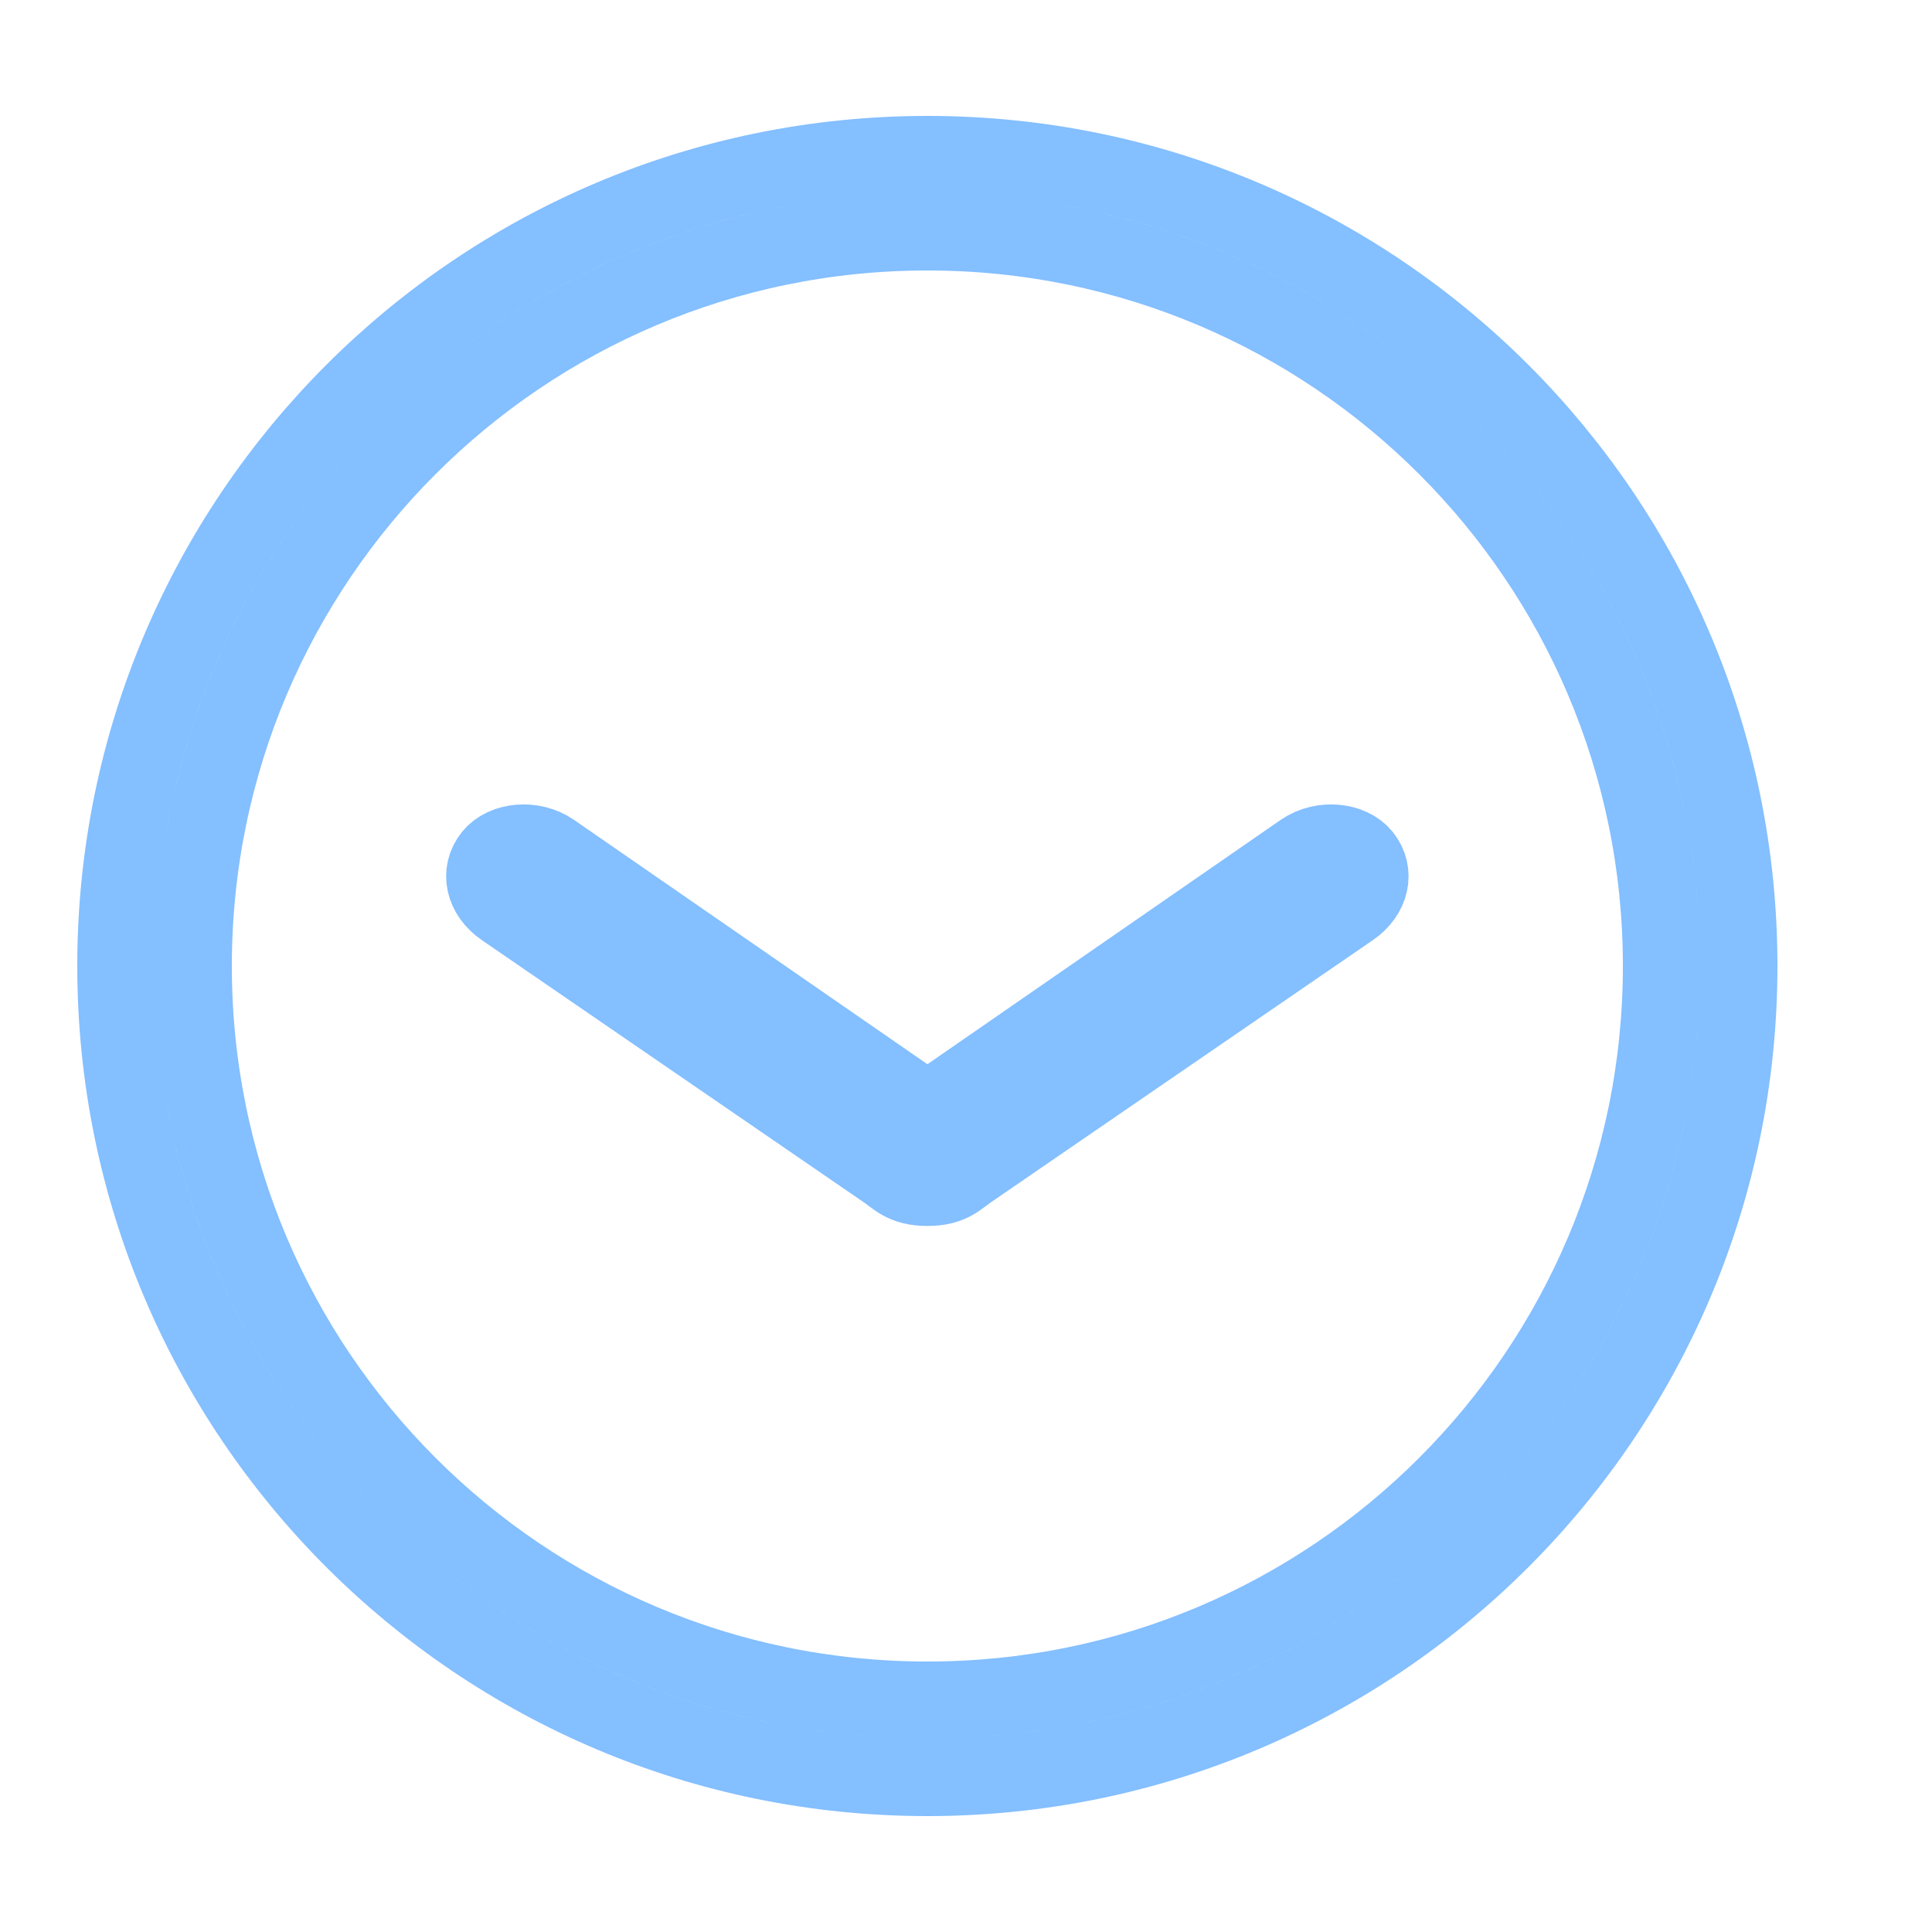
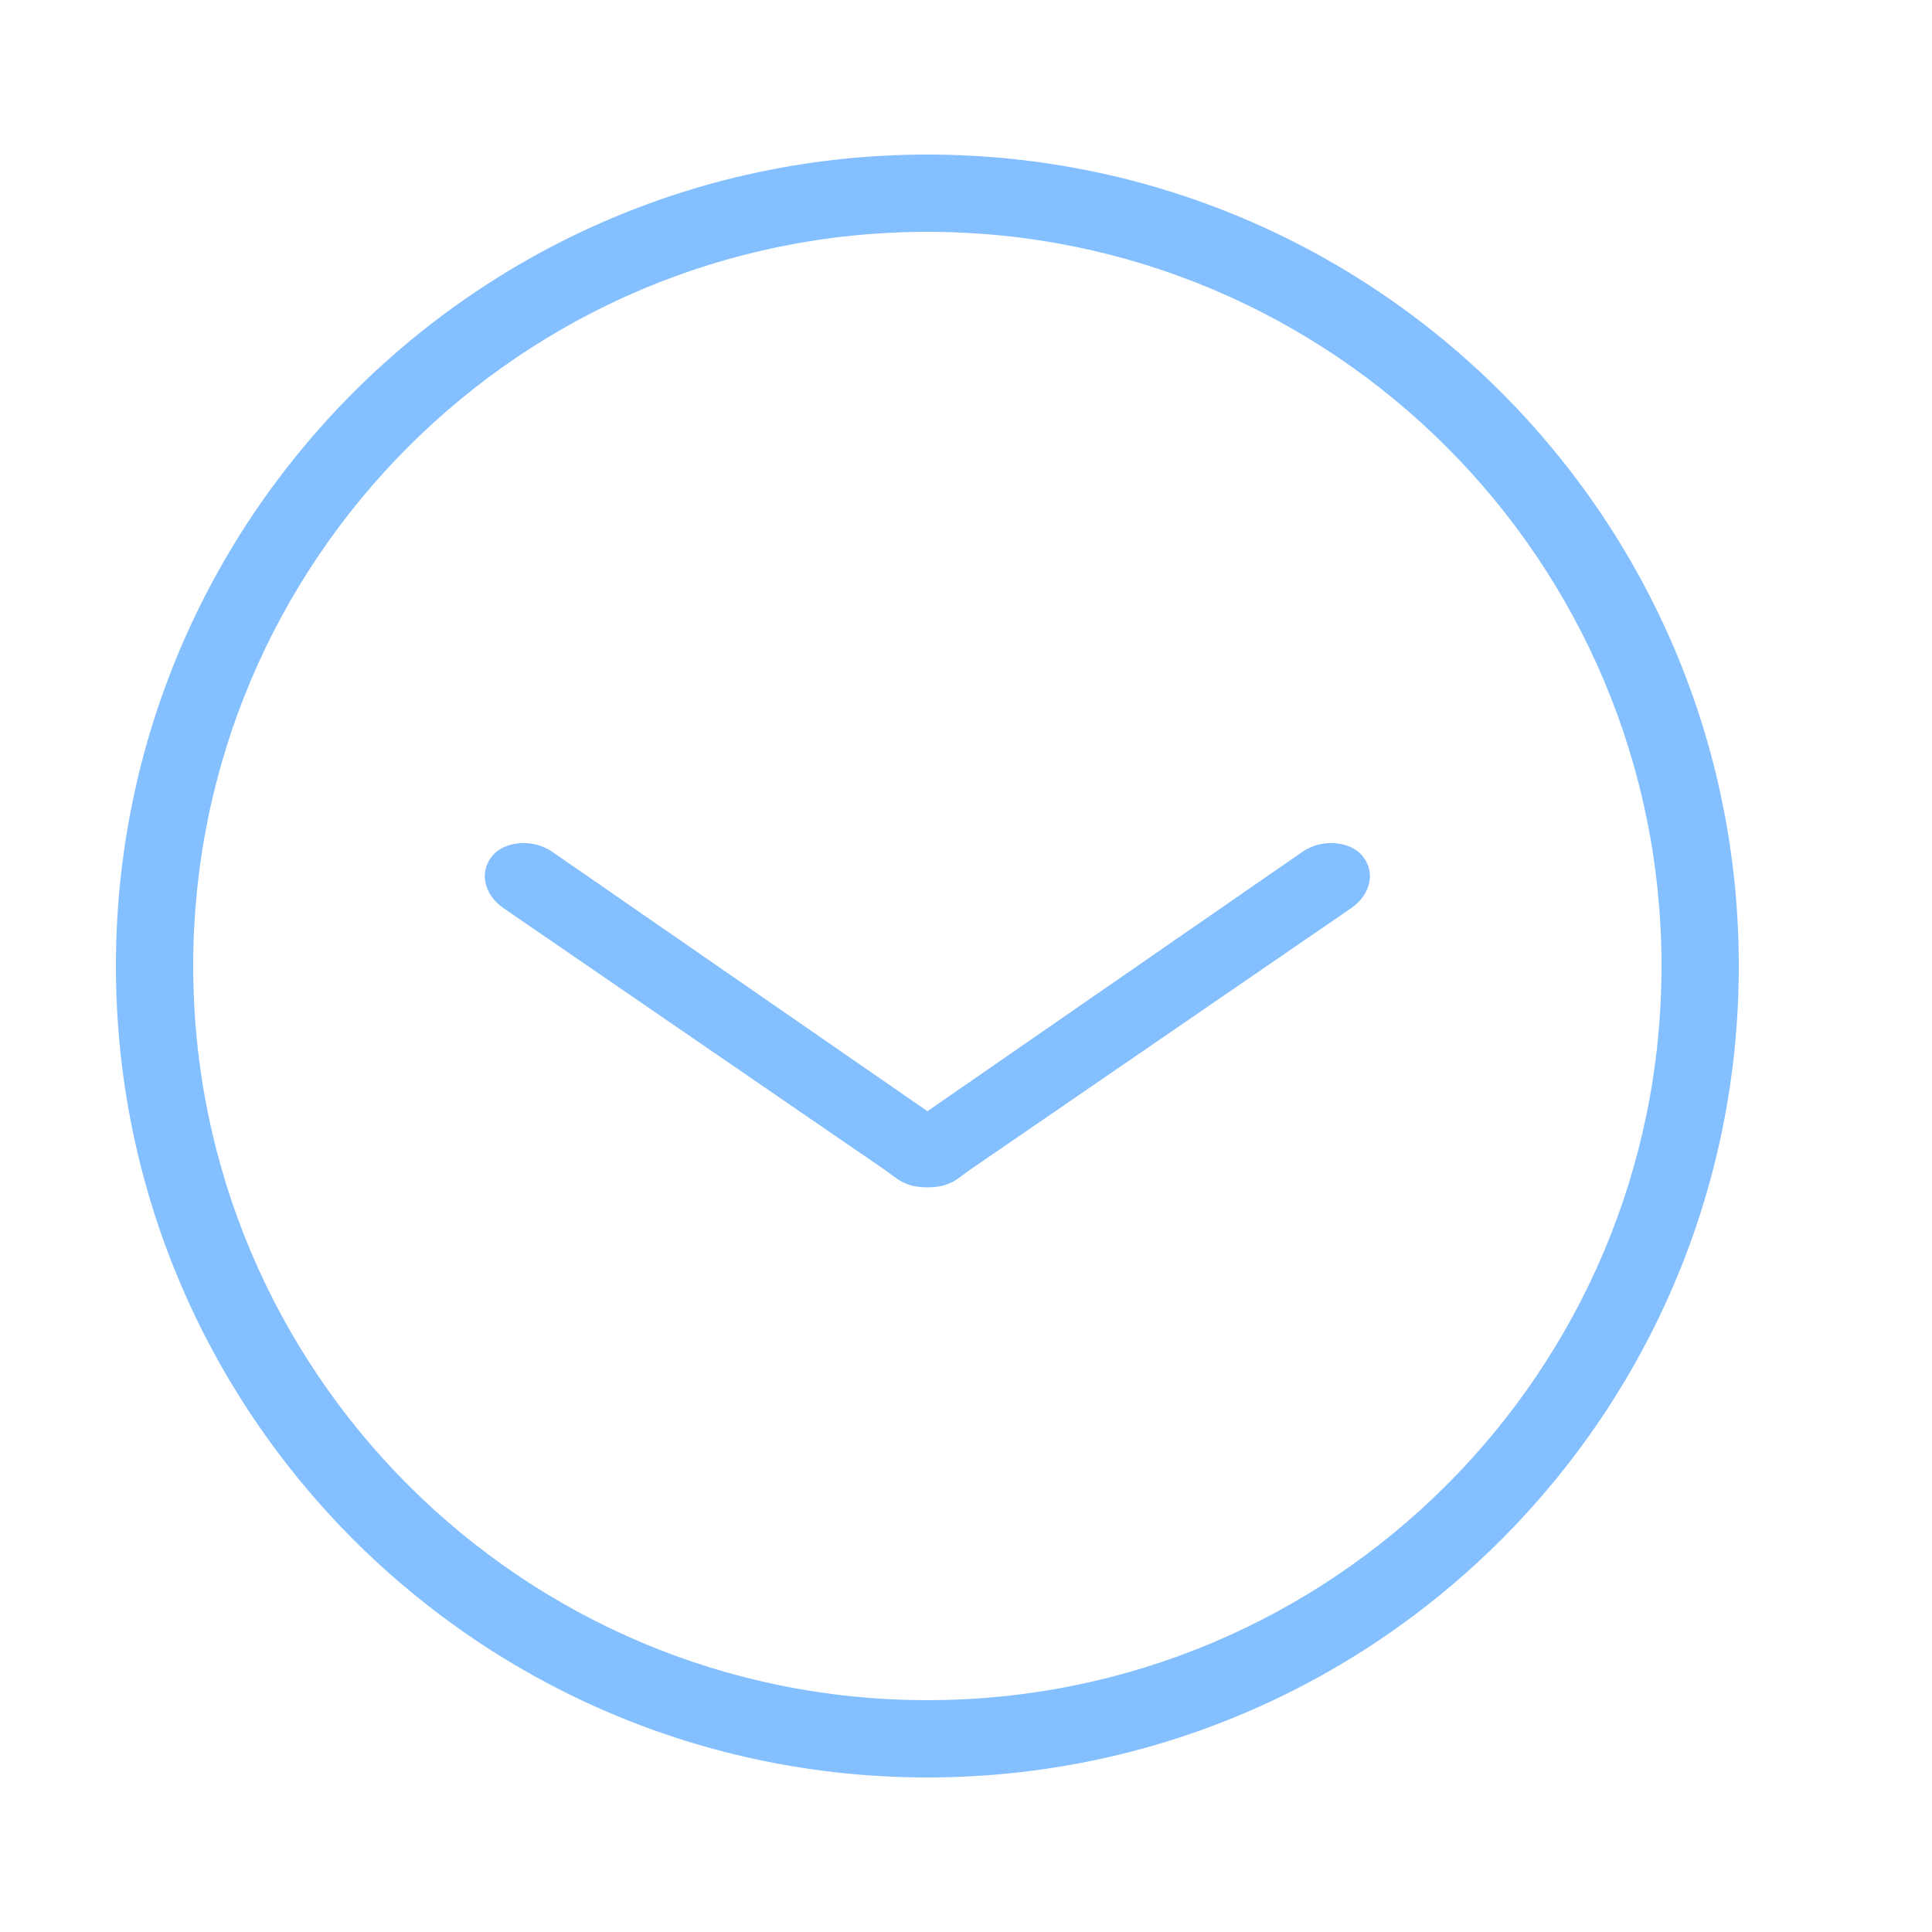
<svg xmlns="http://www.w3.org/2000/svg" id="Icons.fw-collapse-widget" viewBox="0 0 25 25" style="background-color:#ffffff00" version="1.1" xml:space="preserve" x="0px" y="0px" width="25px" height="25px">
-   <g id="Layer%20153">
-     <path d="M 2.5 12.5 C 2.5 7.253 6.753 3 12 3 C 17.247 3 21.5 7.253 21.5 12.5 C 21.5 17.747 17.247 22 12 22 C 6.753 22 2.5 17.747 2.5 12.5 ZM 1.5 12.5 C 1.5 18.299 6.201 23 12 23 C 17.799 23 22.5 18.299 22.5 12.5 C 22.5 6.701 17.799 2 12 2 C 6.201 2 1.5 6.701 1.5 12.5 ZM 17.632 11.078 C 17.478 10.887 17.113 10.845 16.857 11.02 L 12.001 14.379 L 7.143 11.02 C 6.887 10.845 6.522 10.887 6.368 11.078 C 6.197 11.29 6.263 11.578 6.518 11.753 L 11.432 15.126 C 11.602 15.238 11.687 15.364 12.001 15.364 C 12.315 15.364 12.398 15.238 12.568 15.126 L 17.482 11.753 C 17.737 11.578 17.803 11.29 17.632 11.078 Z" stroke="#84bfff" stroke-width="1" fill="none" />
-   </g>
+   <path d="M 2.5 12.5 C 2.5 7.253 6.753 3 12 3 C 17.247 3 21.5 7.253 21.5 12.5 C 21.5 17.747 17.247 22 12 22 C 6.753 22 2.5 17.747 2.5 12.5 ZM 1.5 12.5 C 1.5 18.299 6.201 23 12 23 C 17.799 23 22.5 18.299 22.5 12.5 C 22.5 6.701 17.799 2 12 2 C 6.201 2 1.5 6.701 1.5 12.5 ZM 17.632 11.078 C 17.478 10.887 17.113 10.845 16.857 11.02 L 12.001 14.379 L 7.143 11.02 C 6.887 10.845 6.522 10.887 6.368 11.078 C 6.197 11.29 6.263 11.578 6.518 11.753 L 11.432 15.126 C 11.602 15.238 11.687 15.364 12.001 15.364 C 12.315 15.364 12.398 15.238 12.568 15.126 L 17.482 11.753 C 17.737 11.578 17.803 11.29 17.632 11.078 Z" fill="#84bfff" />
</svg>
